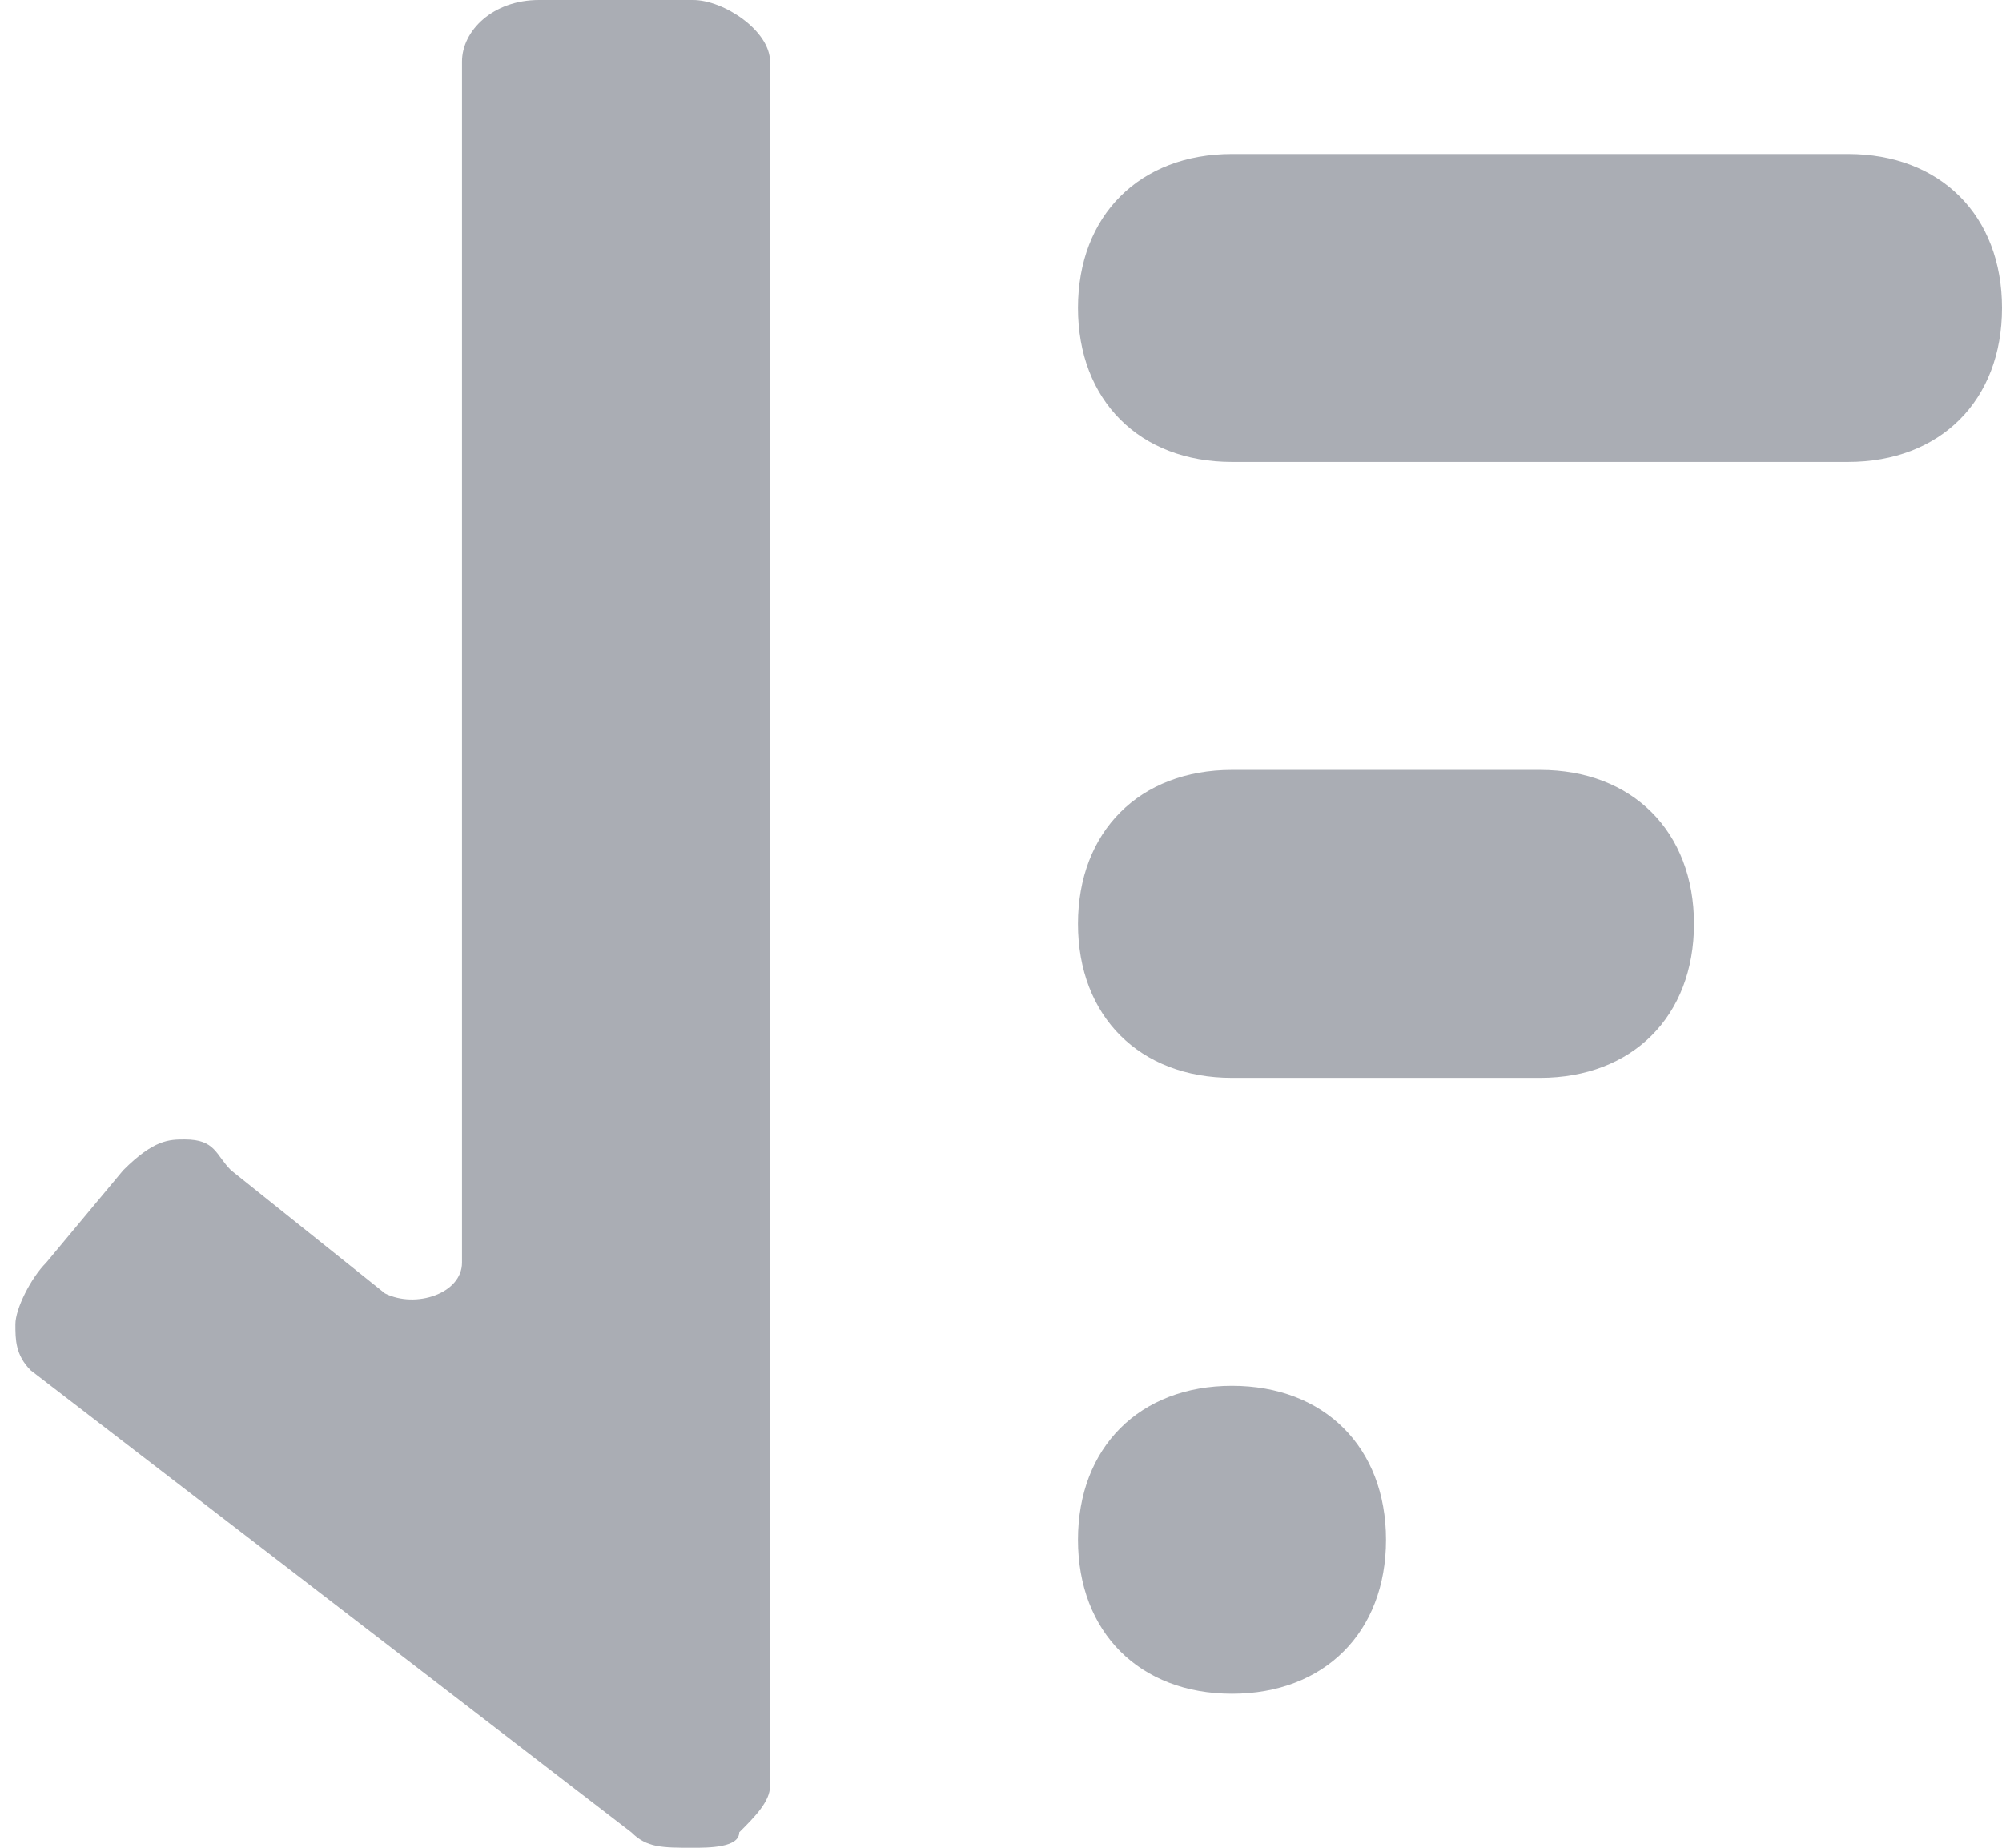
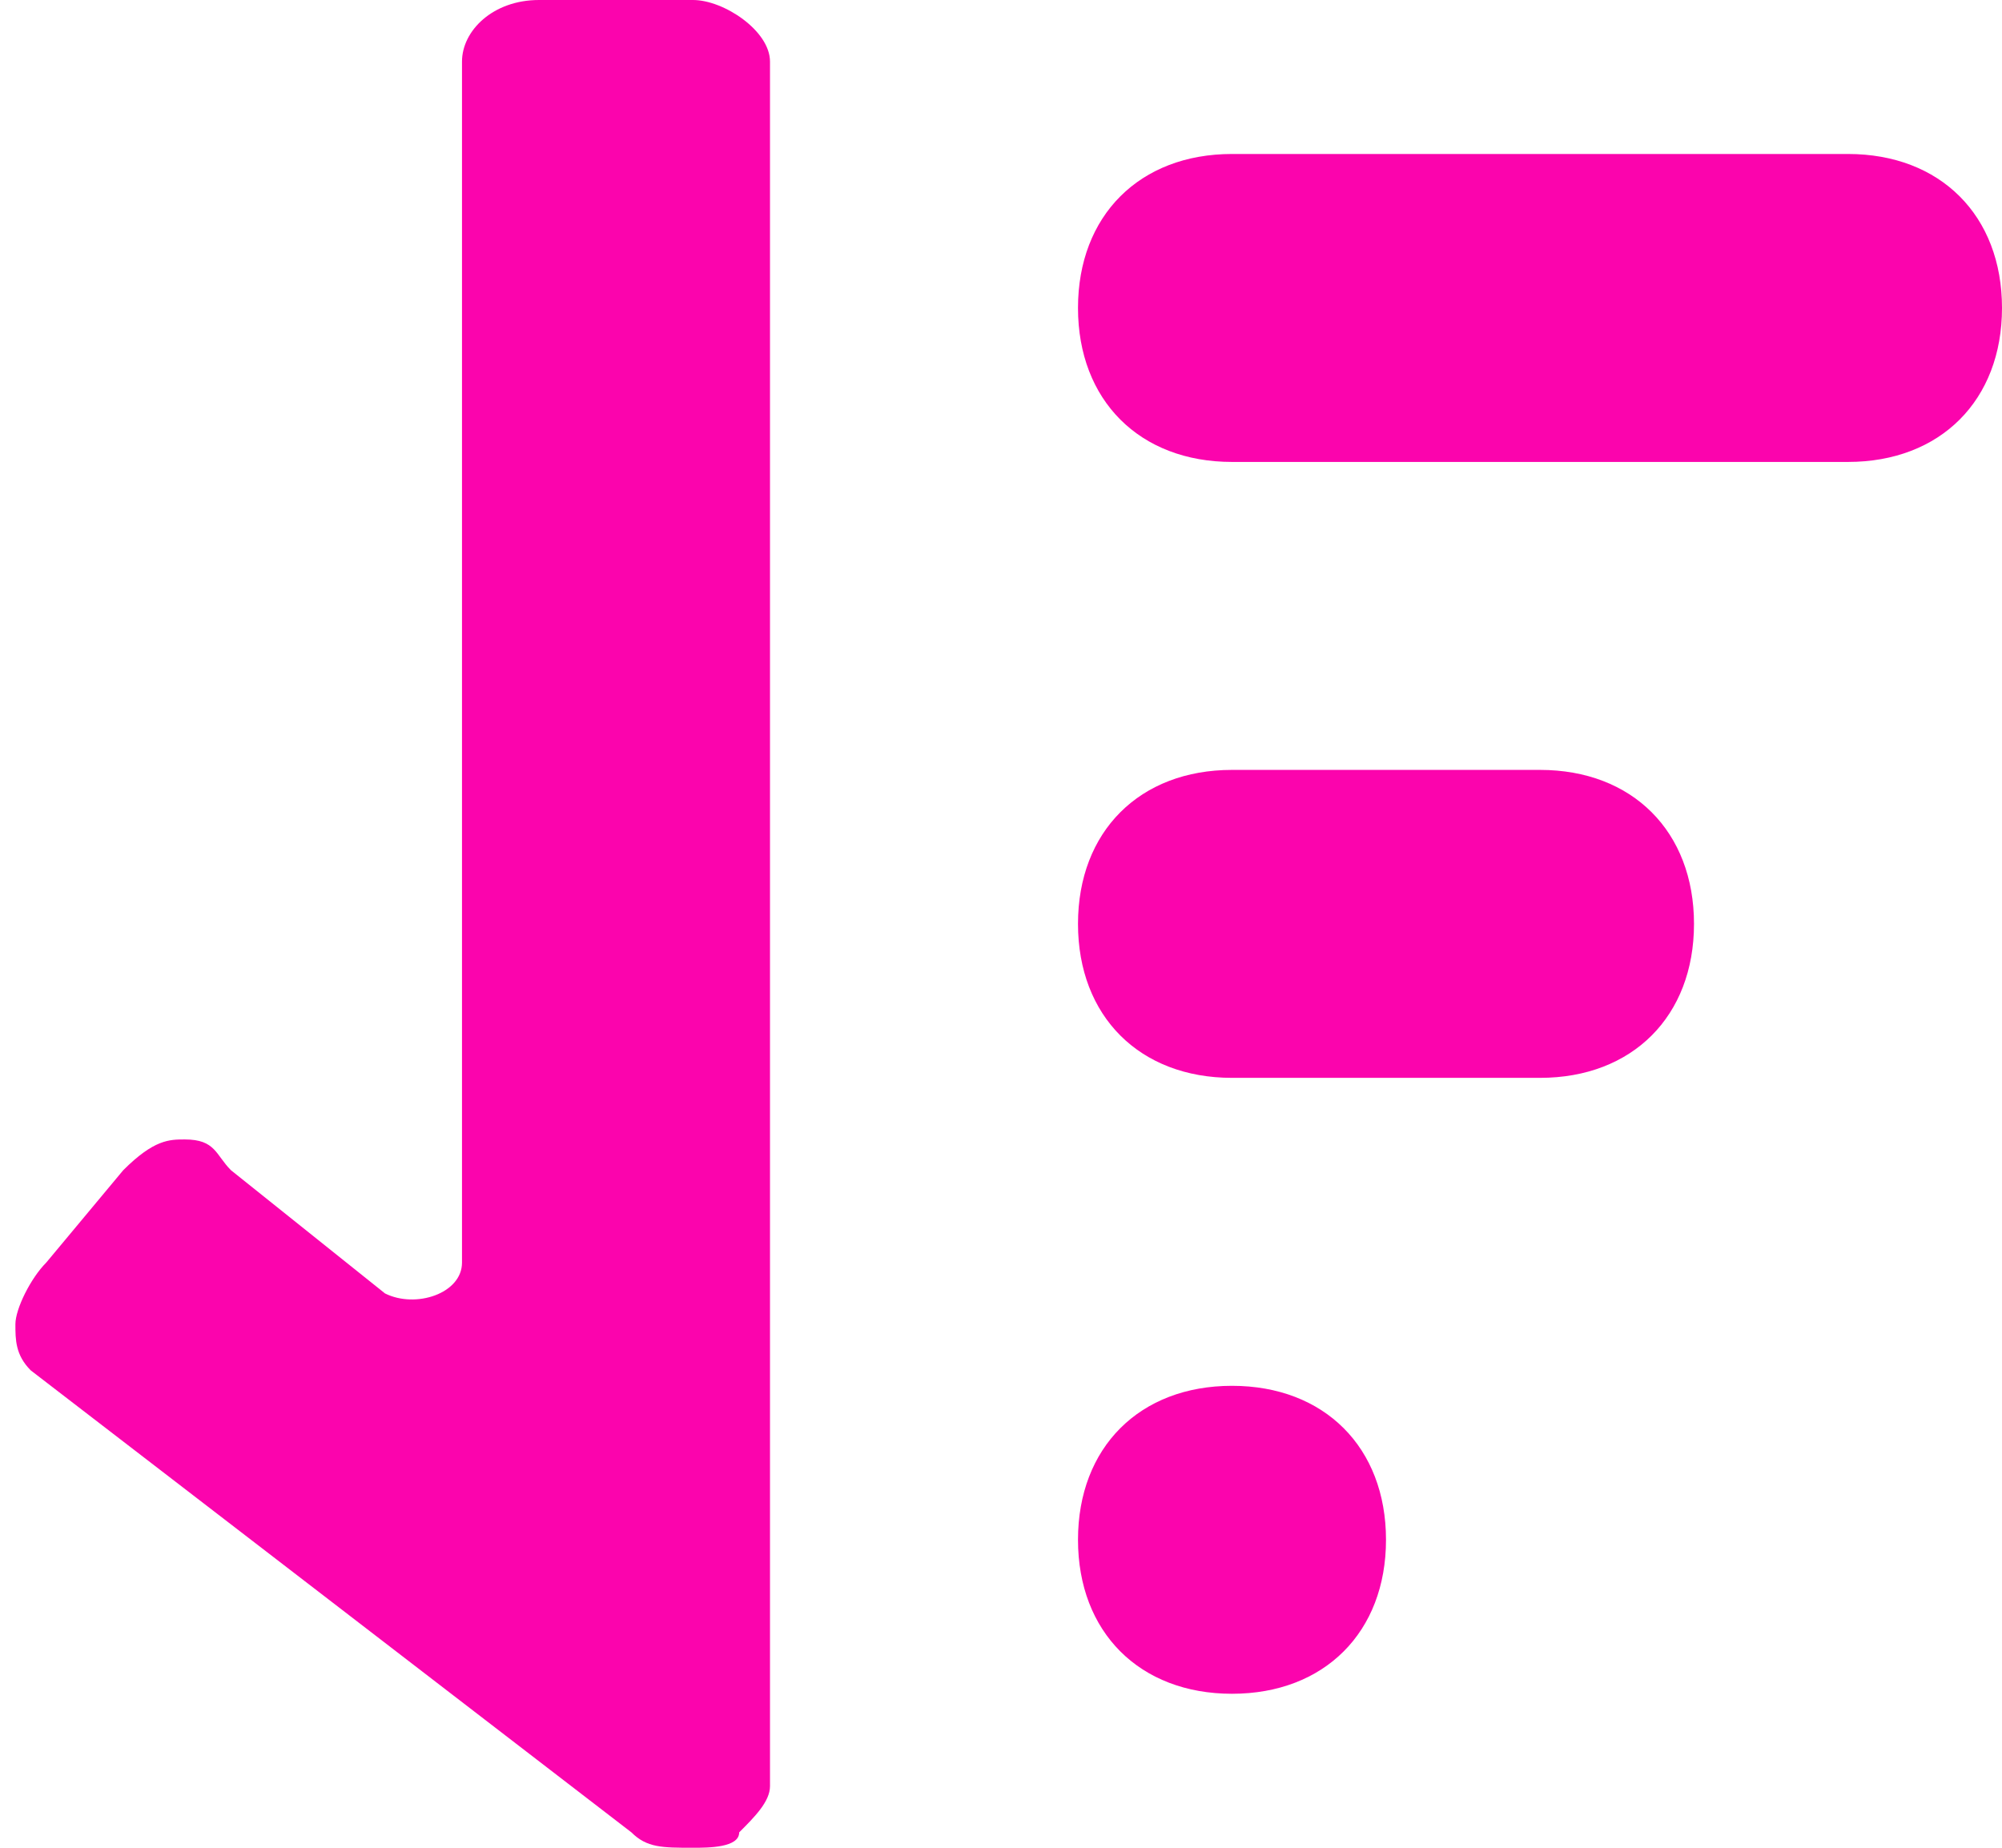
<svg xmlns="http://www.w3.org/2000/svg" viewBox="0 0 13 12">
-   <path d="M12 1H8c-.6 0-1 .4-1 1s.4 1 1 1h4c.6 0 1-.4 1-1s-.4-1-1-1zm-2 4H8c-.6 0-1 .4-1 1s.4 1 1 1h2c.6 0 1-.4 1-1s-.4-1-1-1zM8 9c-.6 0-1 .4-1 1s.4 1 1 1 1-.4 1-1-.4-1-1-1zM4.5 0h-1c-.3 0-.5.2-.5.4v7.8c0 .2-.3.3-.5.2l-1-.8c-.1-.1-.1-.2-.3-.2-.1 0-.2 0-.4.2l-.5.6c-.1.1-.2.3-.2.4 0 .1 0 .2.1.3l3.9 3c.1.1.2.1.4.1.1 0 .3 0 .3-.1.1-.1.2-.2.2-.3V.4c0-.2-.3-.4-.5-.4z" fill-rule="evenodd" clip-rule="evenodd" fill="#aaadb4" />
+   <path d="M12 1H8c-.6 0-1 .4-1 1s.4 1 1 1h4c.6 0 1-.4 1-1s-.4-1-1-1zm-2 4H8c-.6 0-1 .4-1 1s.4 1 1 1h2c.6 0 1-.4 1-1s-.4-1-1-1zM8 9c-.6 0-1 .4-1 1s.4 1 1 1 1-.4 1-1-.4-1-1-1zM4.5 0h-1c-.3 0-.5.2-.5.4v7.8c0 .2-.3.3-.5.2l-1-.8c-.1-.1-.1-.2-.3-.2-.1 0-.2 0-.4.2l-.5.6c-.1.1-.2.3-.2.4 0 .1 0 .2.1.3l3.9 3c.1.1.2.1.4.1.1 0 .3 0 .3-.1.1-.1.2-.2.2-.3V.4c0-.2-.3-.4-.5-.4z" fill-rule="evenodd" clip-rule="evenodd" fill="#fb04ad" />
</svg>
